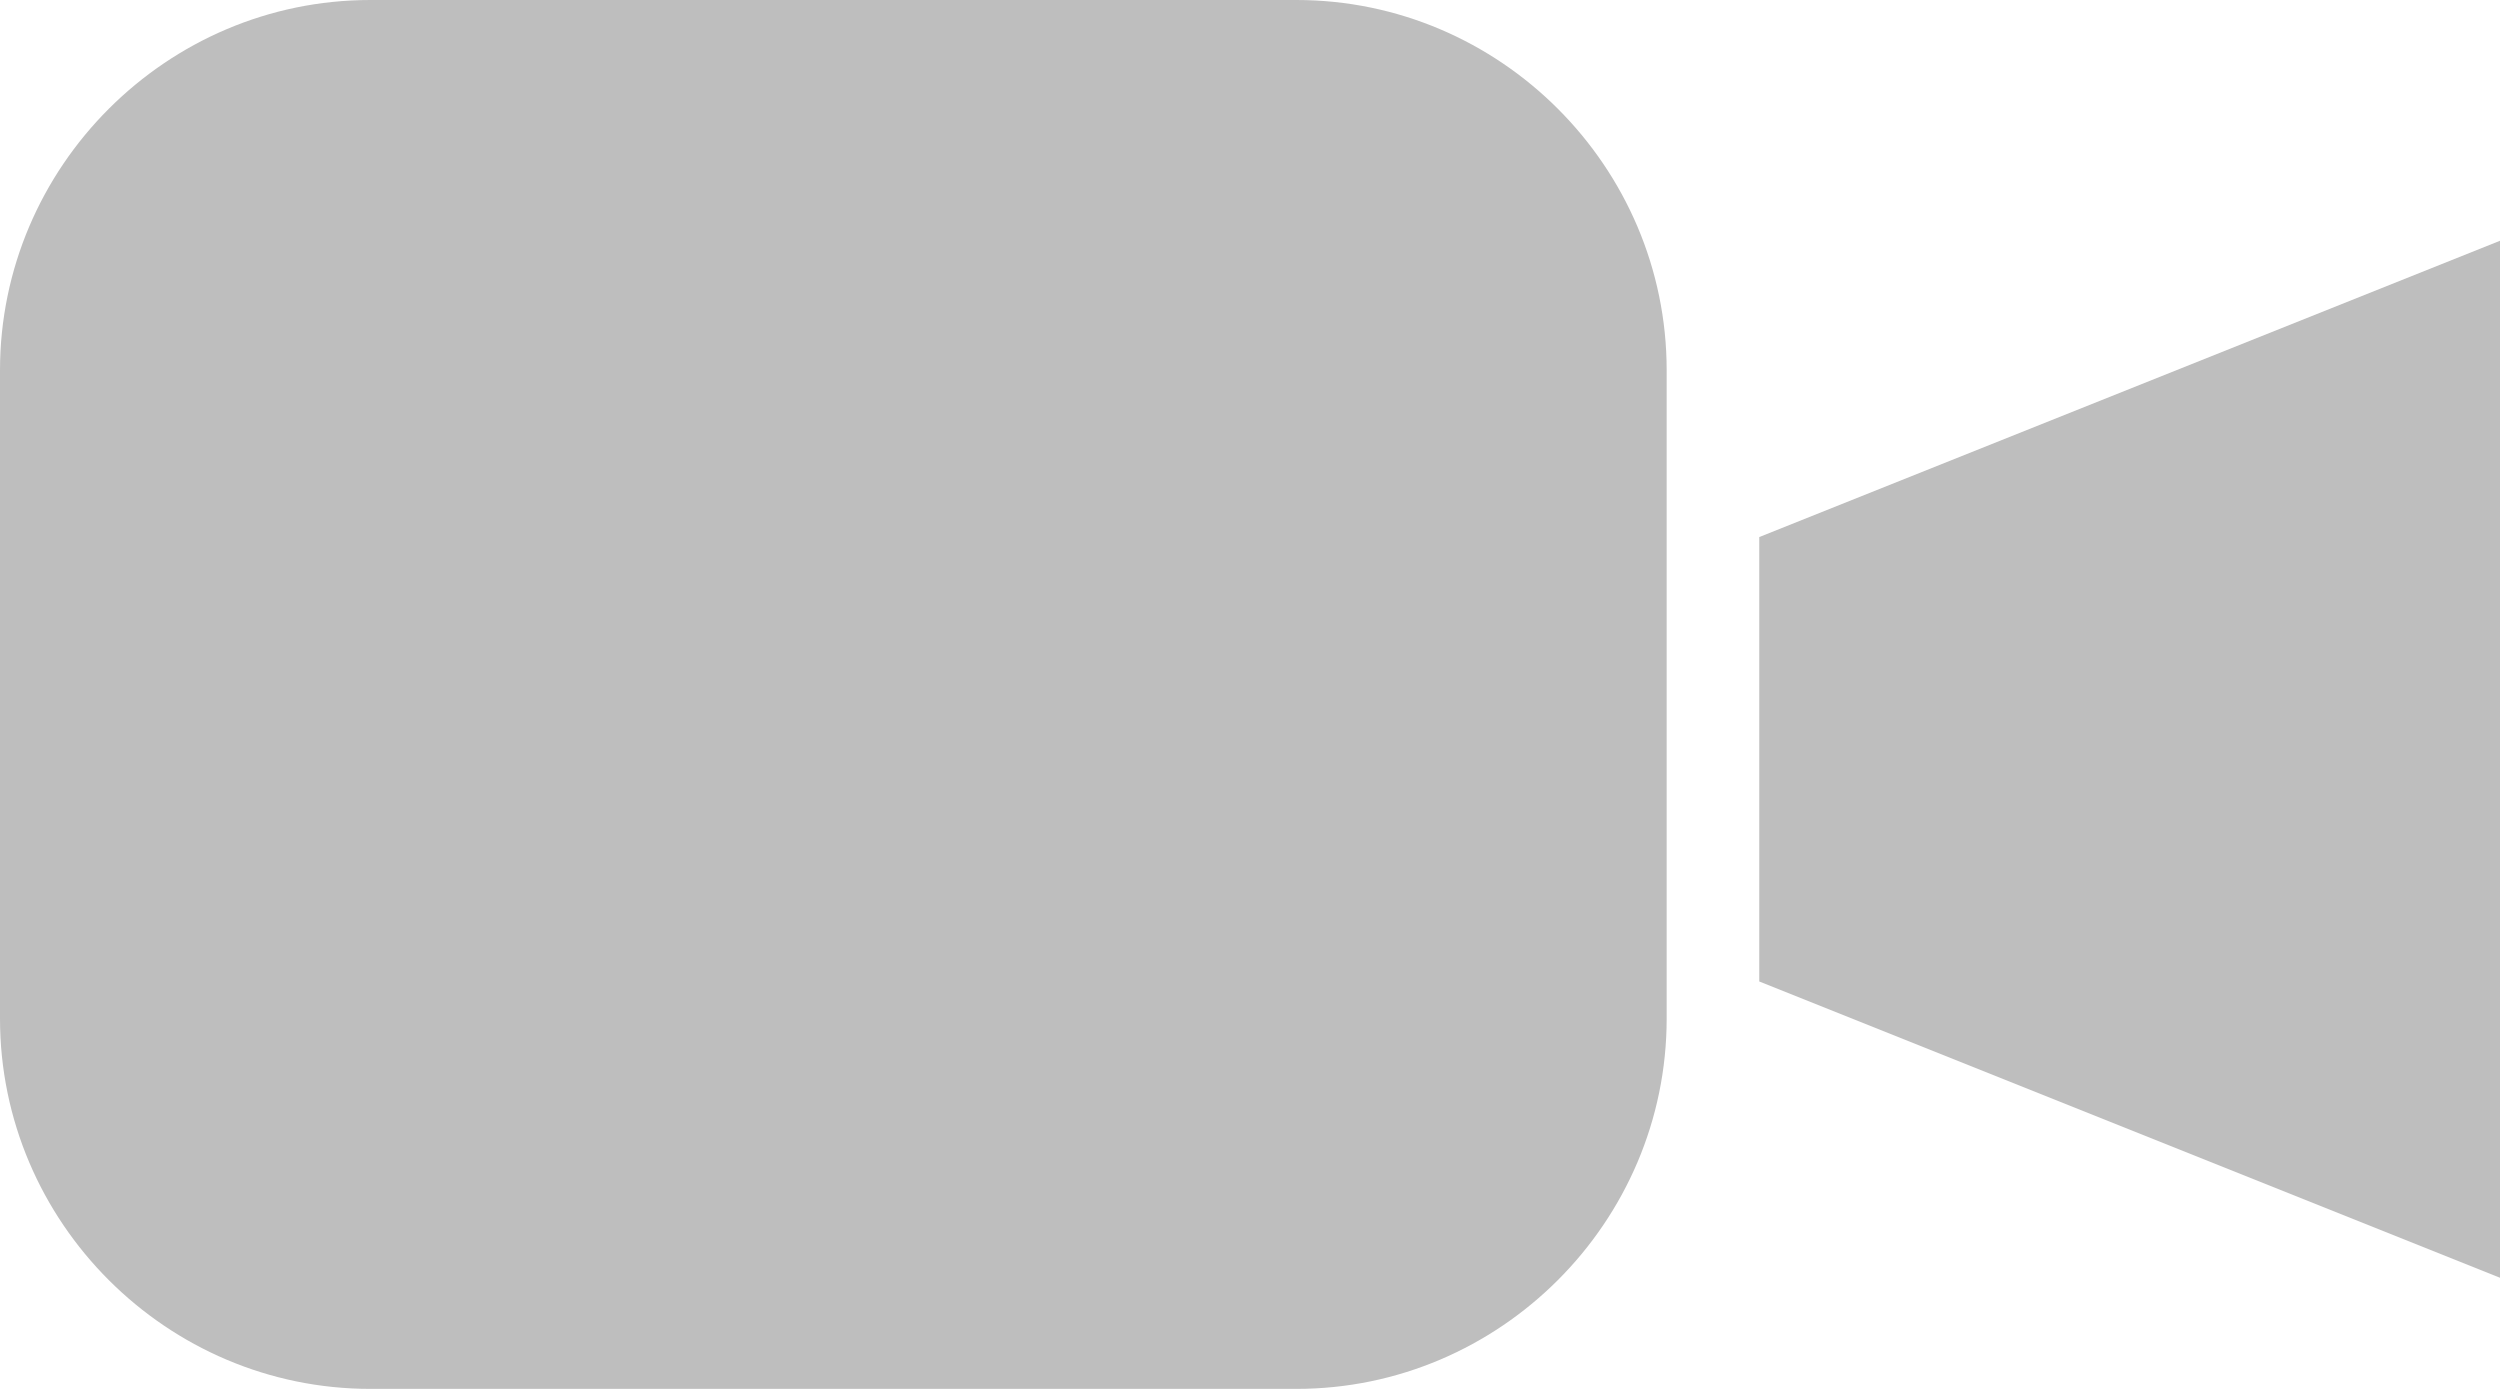
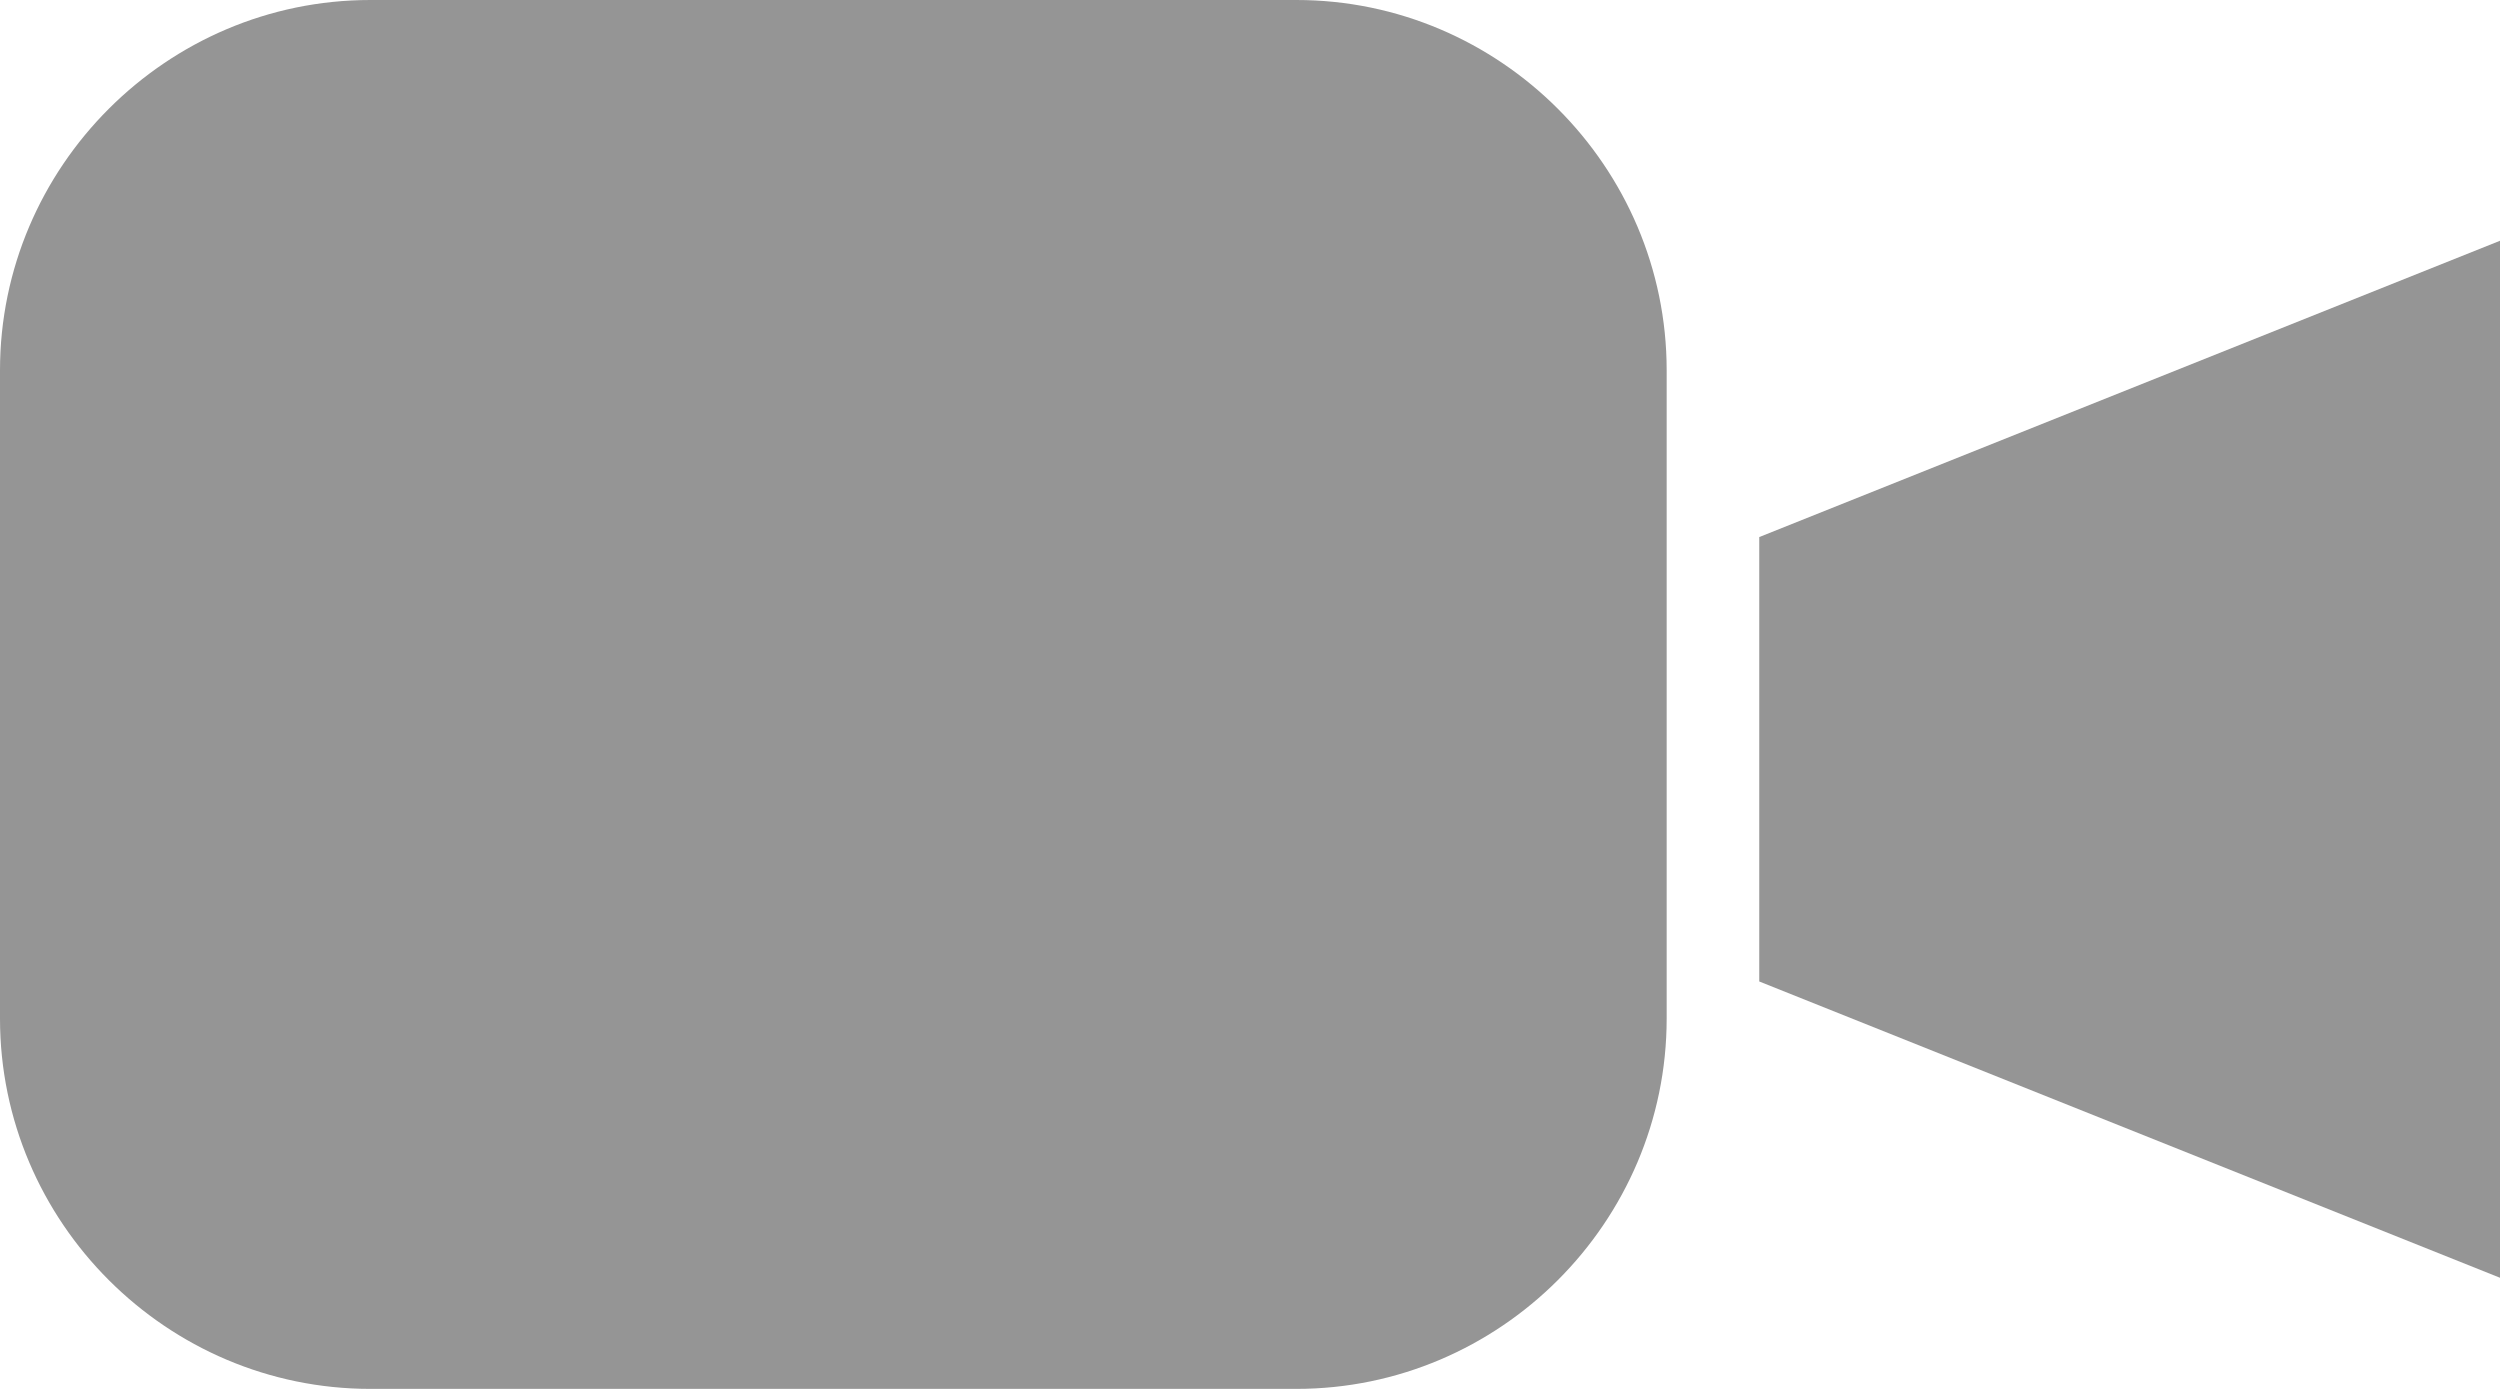
<svg xmlns="http://www.w3.org/2000/svg" width="27" height="15" viewBox="0 0 27 15">
  <g fill="none">
-     <g fill="#BEBEBE">
+     <g fill="#959595">
      <path d="M27 13.8L19 10.6 19 5.8 27 2.6 27 13.8" />
      <path d="M18 11C18 13.2 16.2 15 14 15L4 15C1.8 15 0 13.2 0 11L0 4C0 1.8 1.8 0 4 0L14 0C16.2 0 18 1.8 18 4L18 11" />
    </g>
  </g>
</svg>
